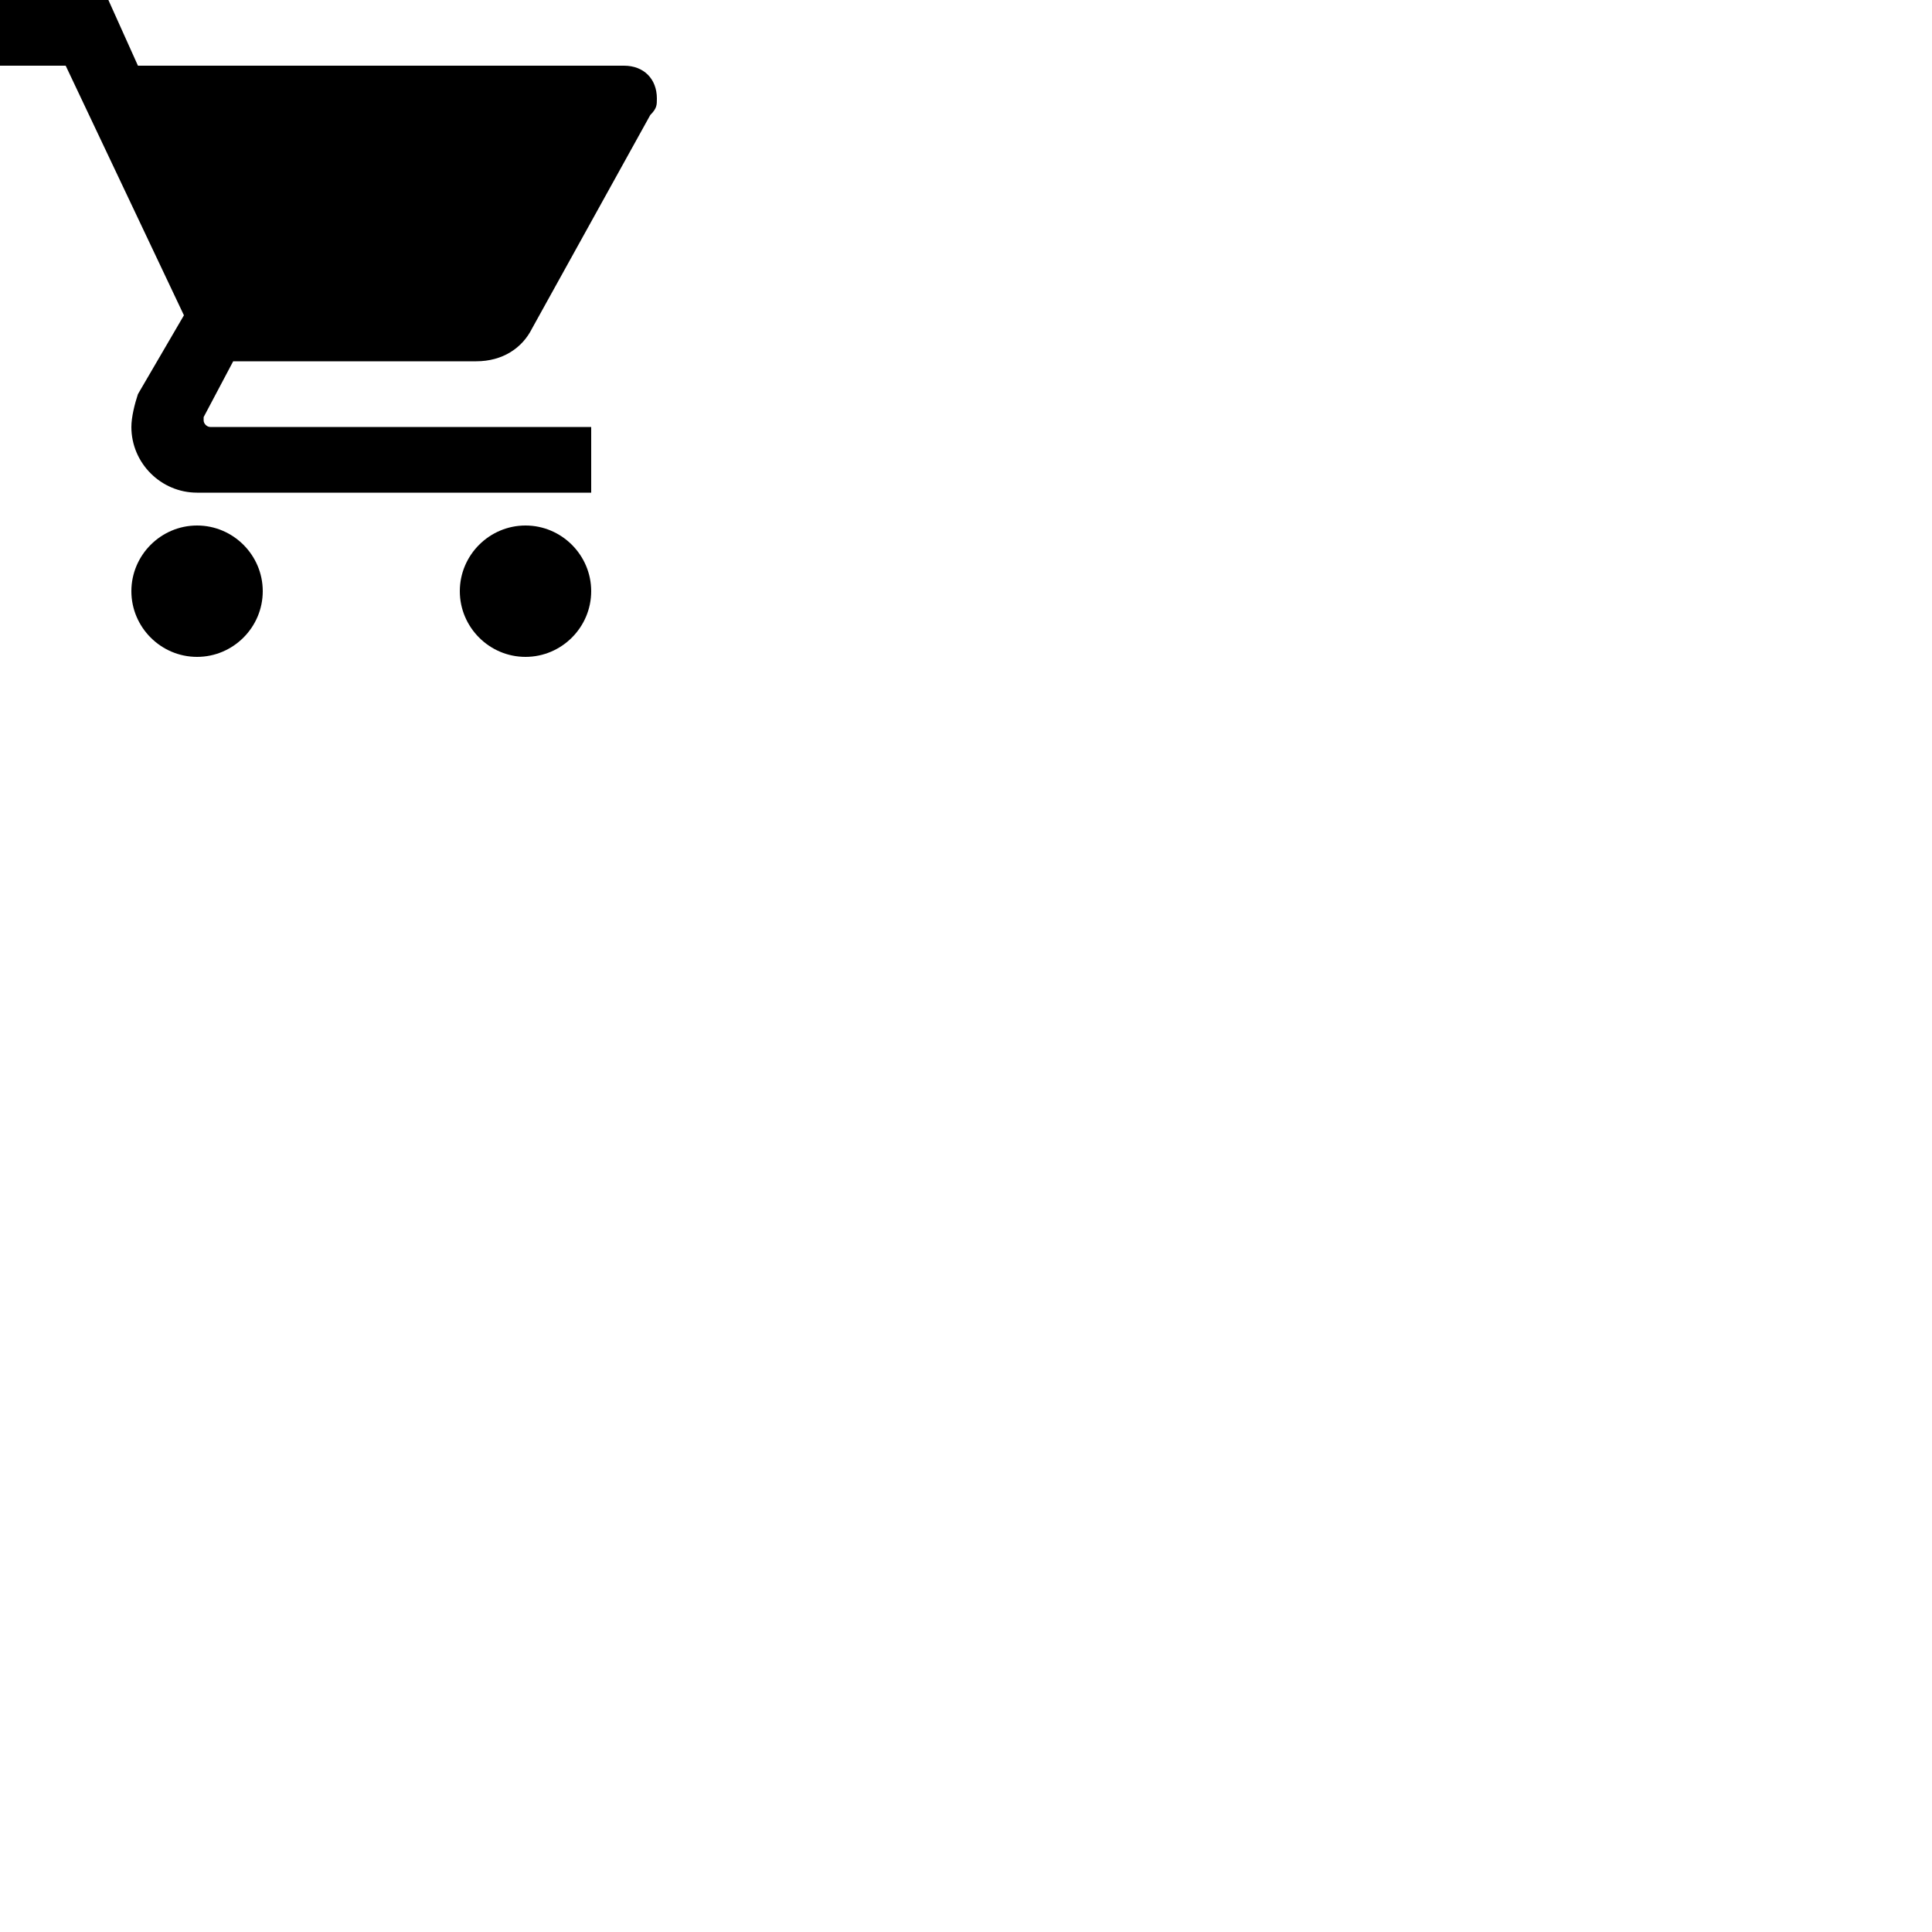
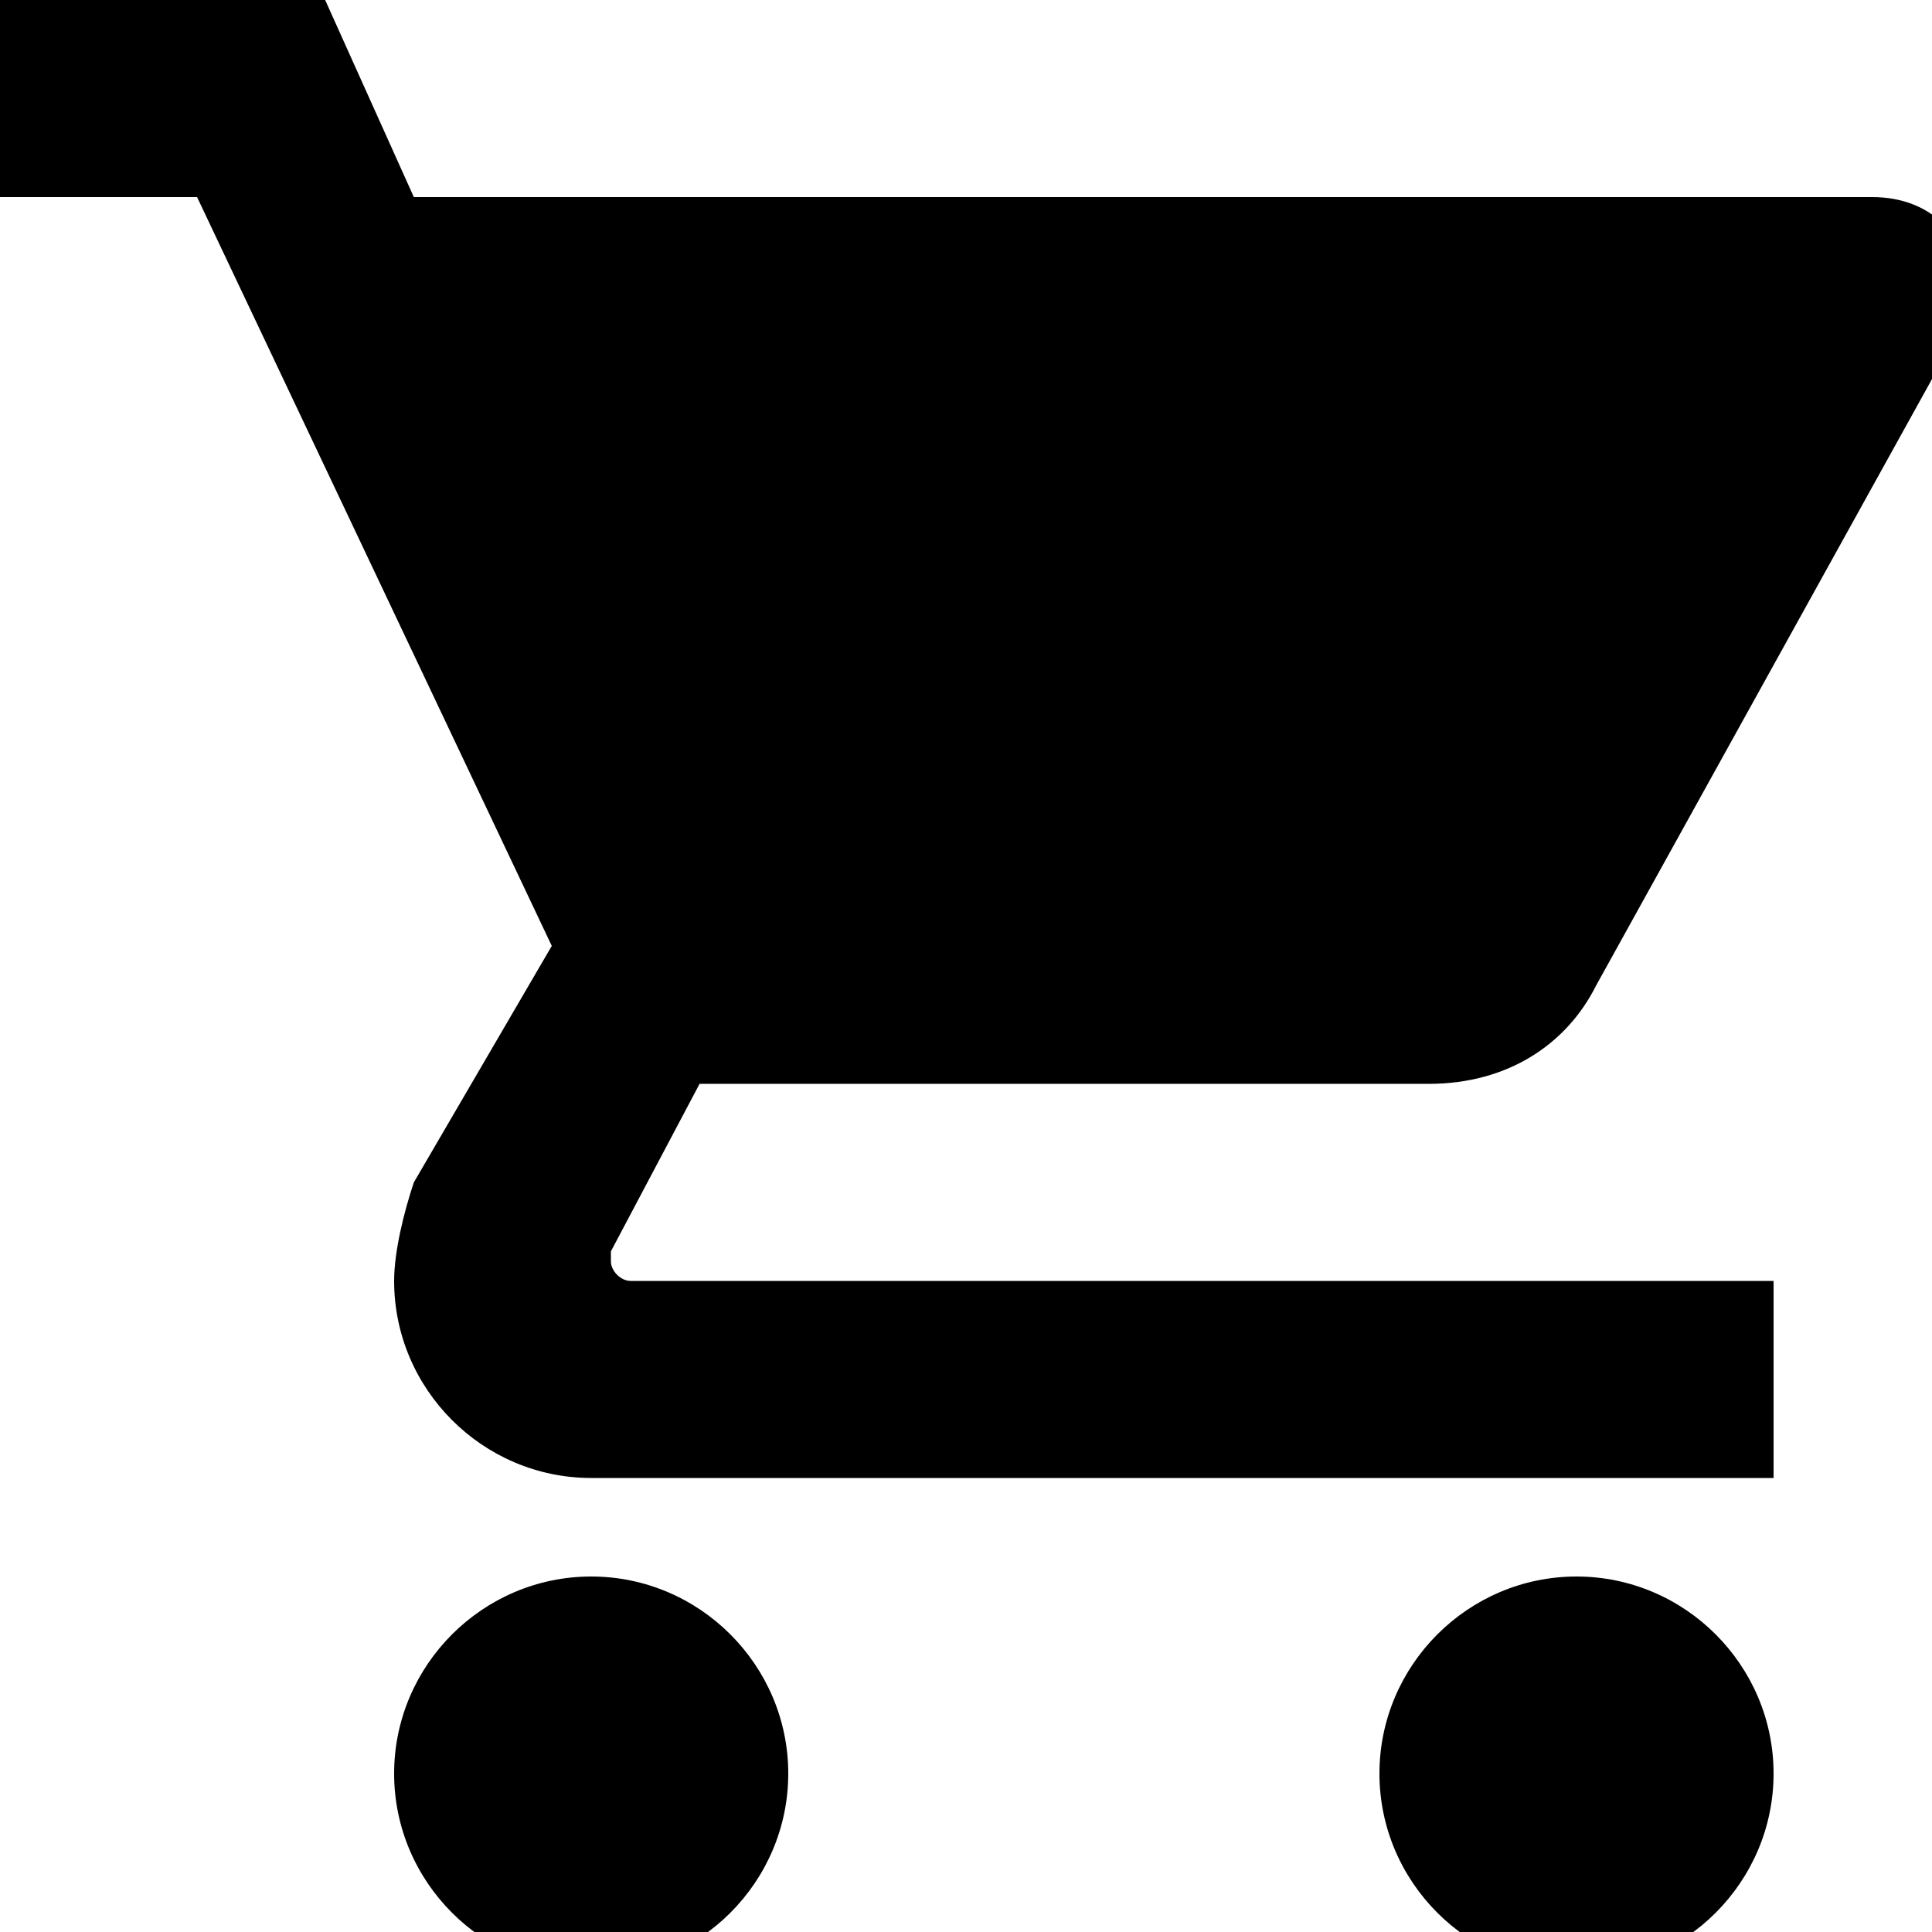
- <svg xmlns="http://www.w3.org/2000/svg" version="1.1" id="Capa_1" viewBox="0 0 1500 1500" xml:space="preserve">
+ <svg xmlns="http://www.w3.org/2000/svg" version="1.1" id="Capa_1" viewBox="0 0 500 500" xml:space="preserve">
  <g>
    <g id="shopping-cart">
      <path d="M153,408c-28.05,0-51,22.95-51,51s22.95,51,51,51s51-22.95,51-51S181.05,408,153,408z M0,0v51h51l91.8,193.8L107.1,306    c-2.55,7.65-5.1,17.85-5.1,25.5c0,28.05,22.95,51,51,51h306v-51H163.2c-2.55,0-5.1-2.55-5.1-5.1v-2.551l22.95-43.35h188.7    c20.4,0,35.7-10.2,43.35-25.5L504.9,89.25c5.1-5.1,5.1-7.65,5.1-12.75c0-15.3-10.2-25.5-25.5-25.5H107.1L84.15,0H0z M408,408    c-28.05,0-51,22.95-51,51s22.95,51,51,51s51-22.95,51-51S436.05,408,408,408z" />
    </g>
  </g>
  <g>
</g>
  <g>
</g>
  <g>
</g>
  <g>
</g>
  <g>
</g>
  <g>
</g>
  <g>
</g>
  <g>
</g>
  <g>
</g>
  <g>
</g>
  <g>
</g>
  <g>
</g>
  <g>
</g>
  <g>
</g>
  <g>
</g>
</svg>
